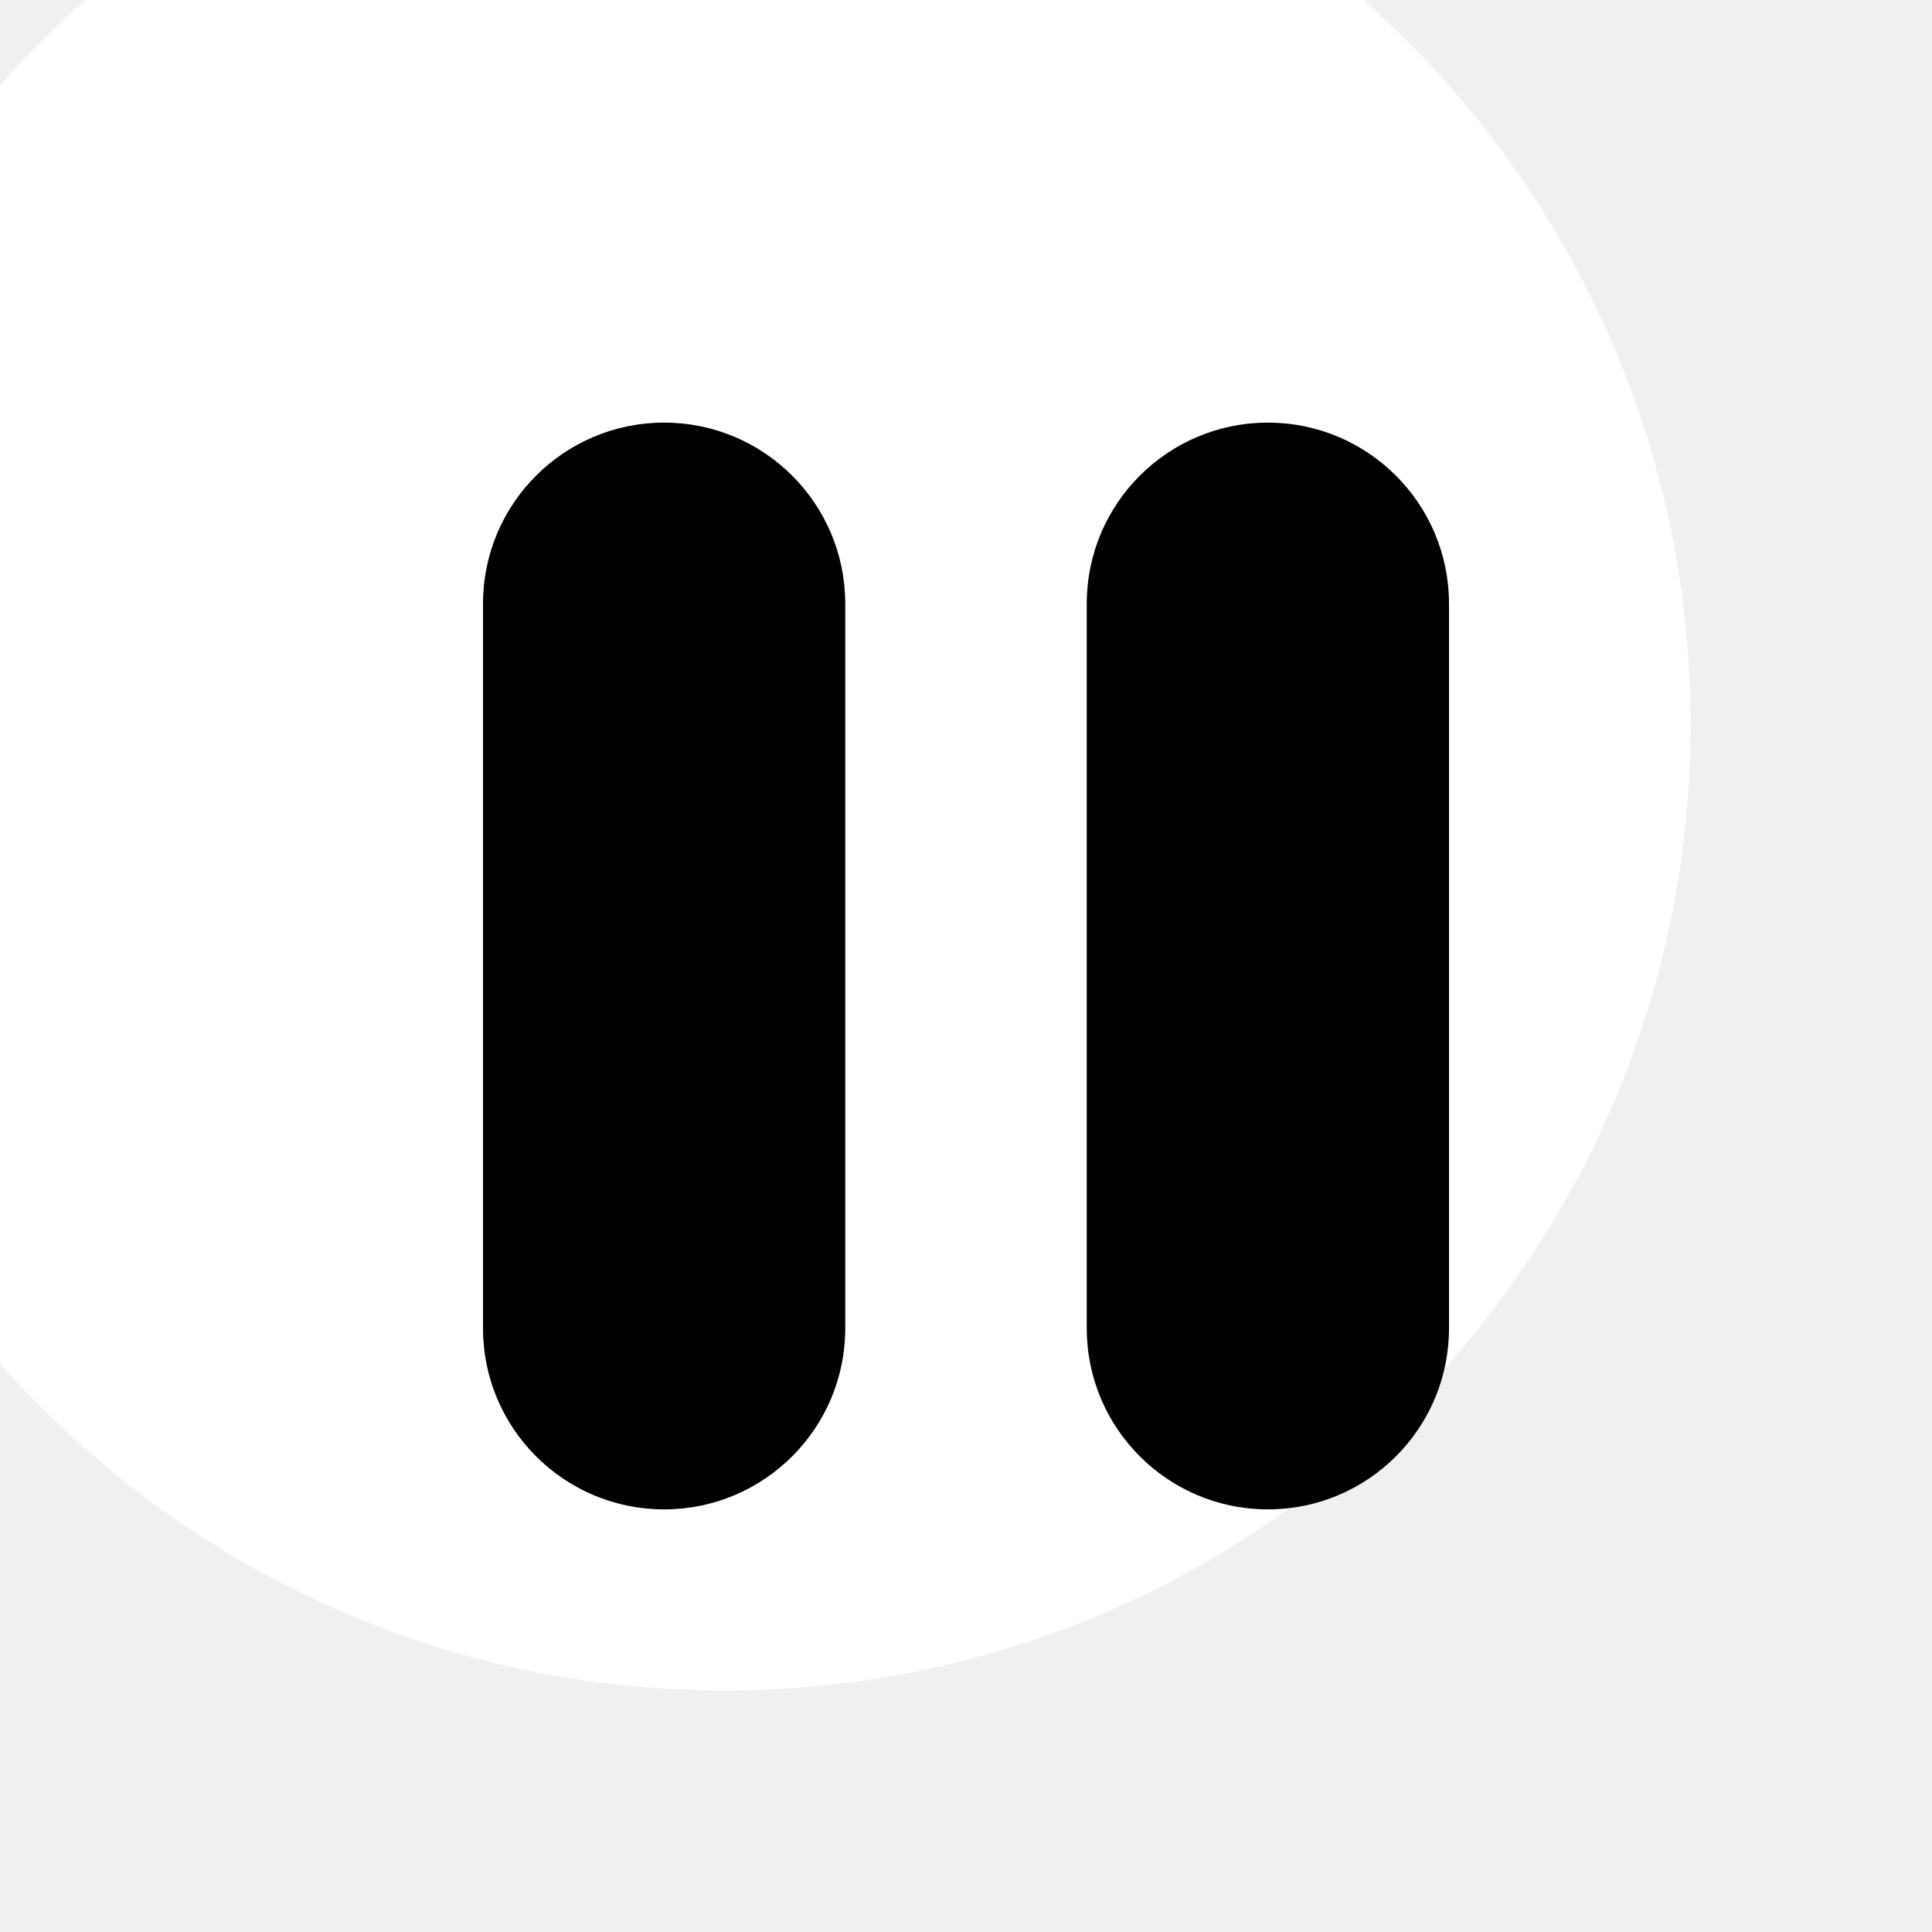
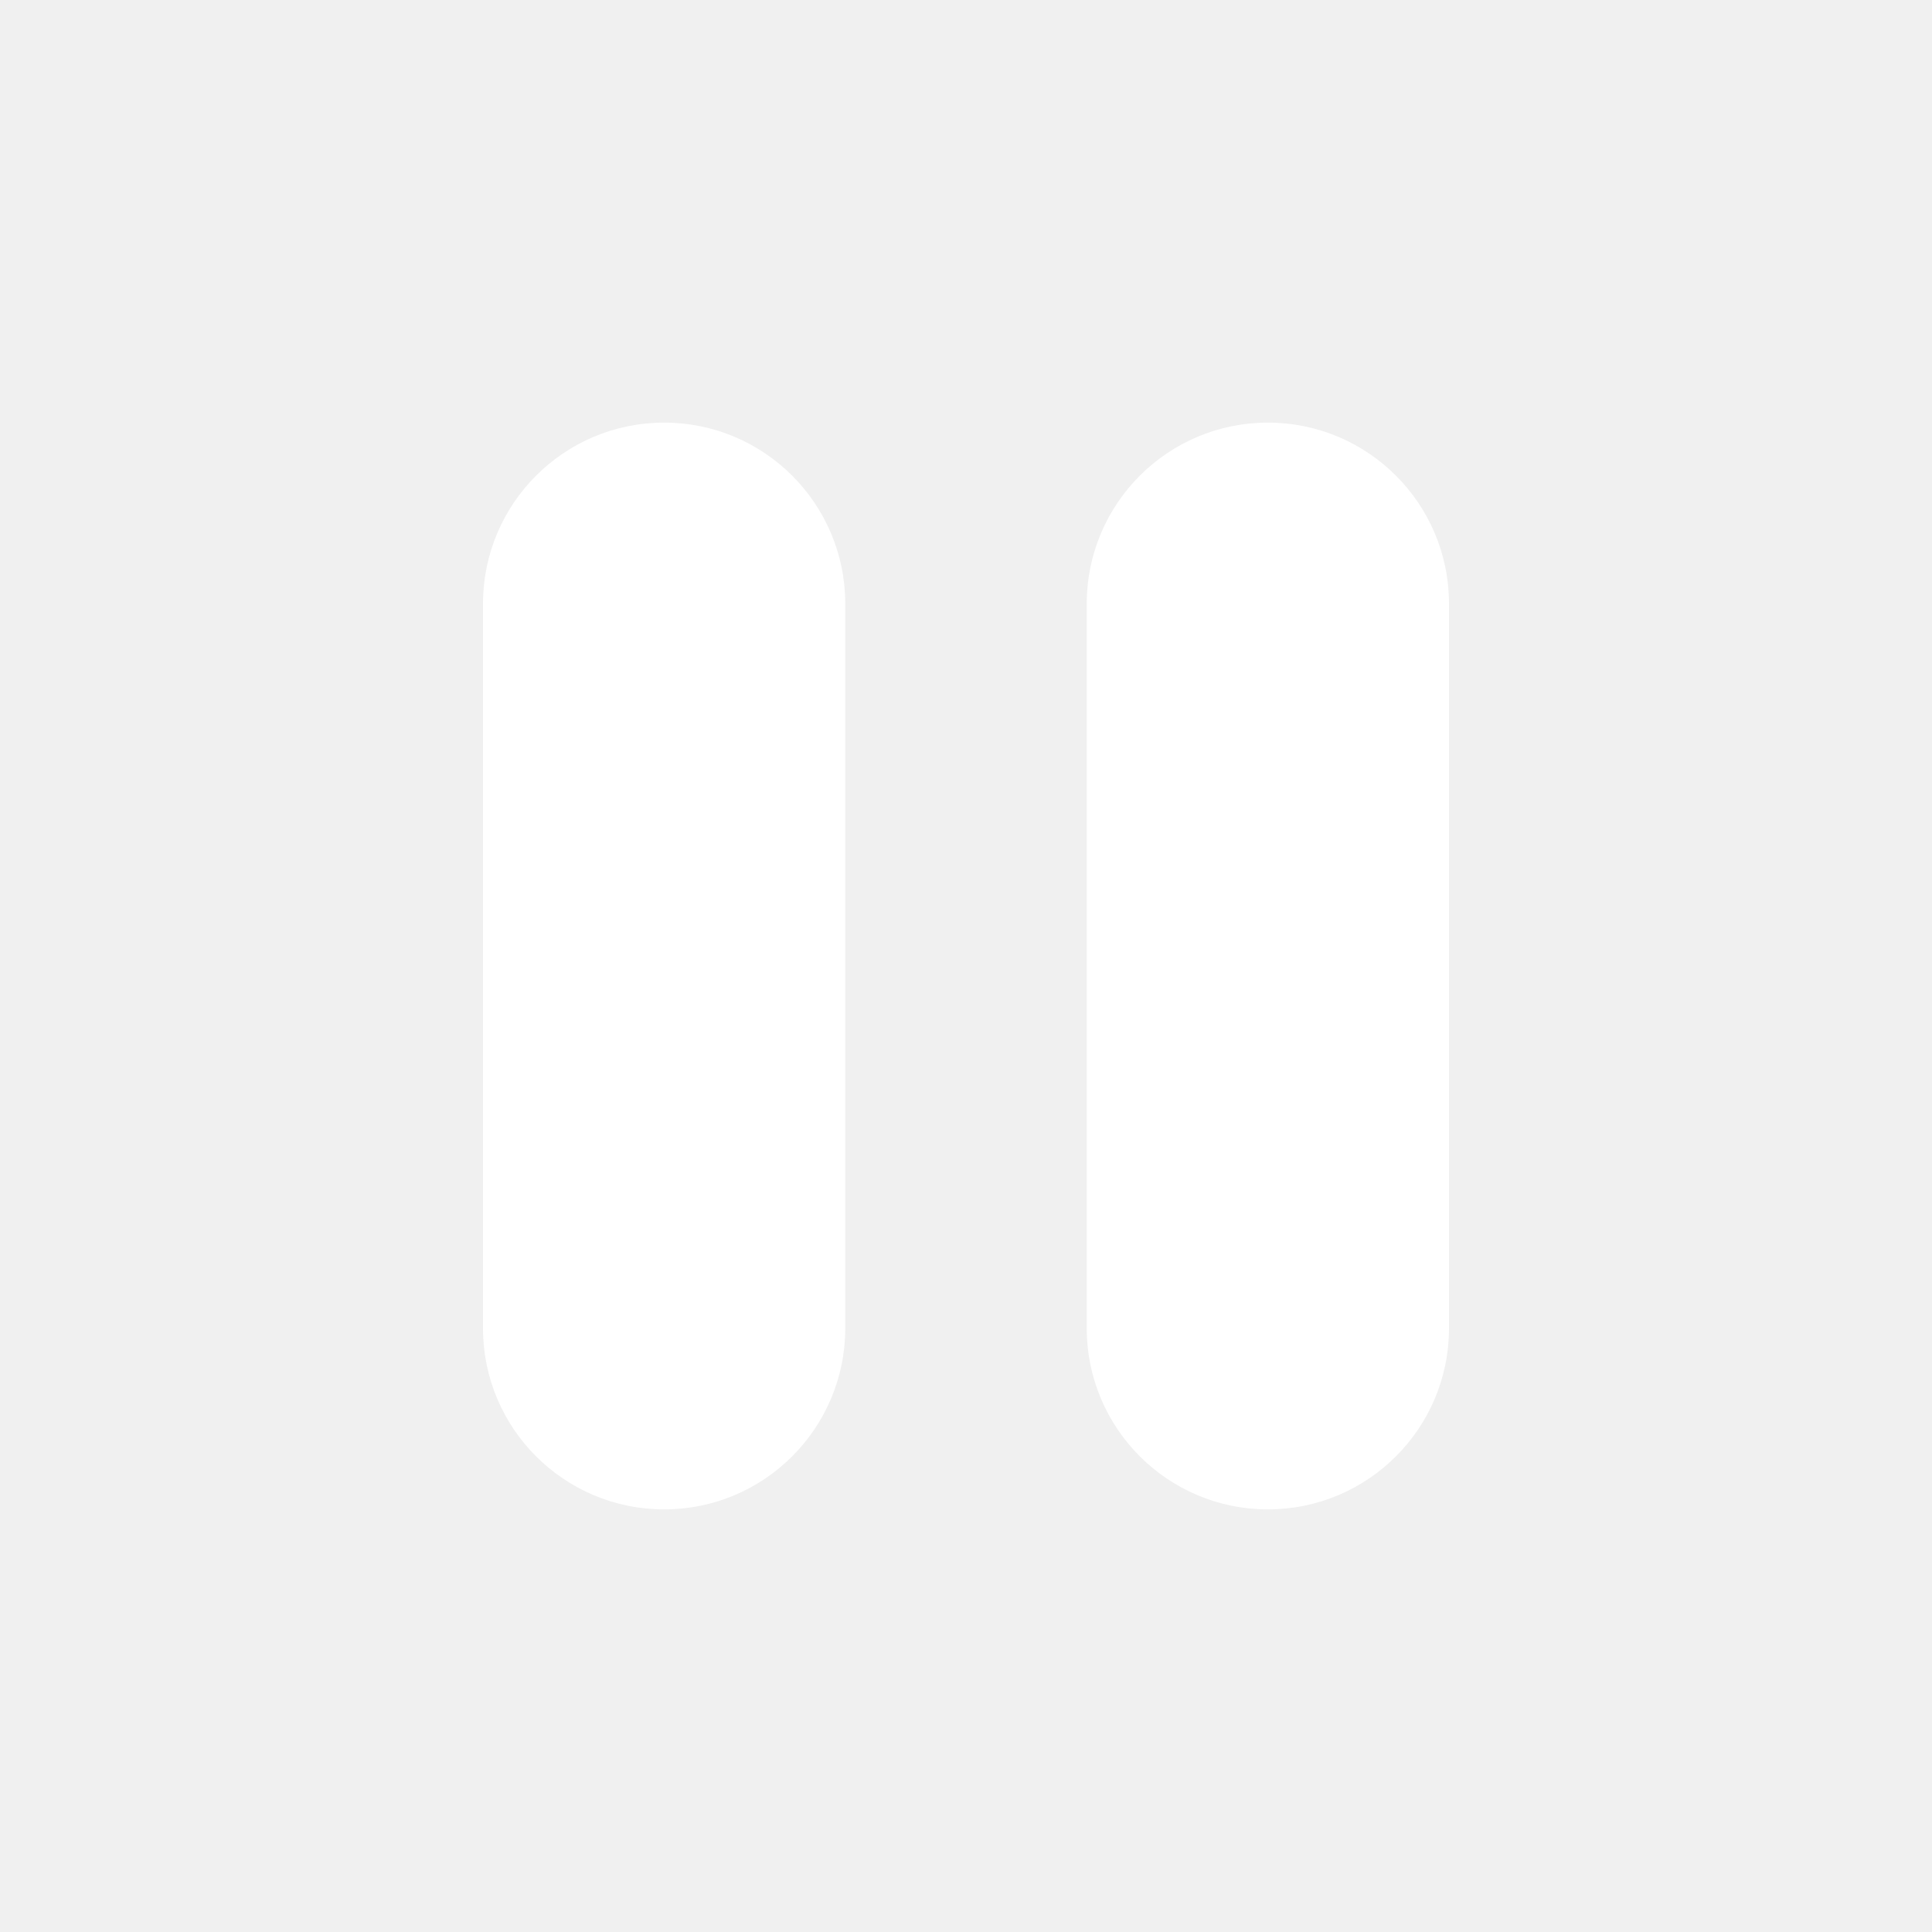
- <svg xmlns="http://www.w3.org/2000/svg" width="1em" height="1em" viewBox="0 0 16 16" class="bi bi-play-fill" fill="black">
-   <circle cx="0.5em" cy="0.5em" r="8" stroke="black" stroke-width="0" fill="white" />
+ <svg xmlns="http://www.w3.org/2000/svg" width="1em" height="1em" viewBox="0 0 16 16" class="bi bi-play-fill" fill="white">
  <path d="M5.5 3.5A1.5 1.5 0 0 1 7 5v6a1.5 1.5 0 0 1-3 0V5a1.5 1.5 0 0 1 1.5-1.5zm5 0A1.5 1.5 0 0 1 12 5v6a1.5 1.5 0 0 1-3 0V5a1.5 1.5 0 0 1 1.5-1.5z" />
</svg>
